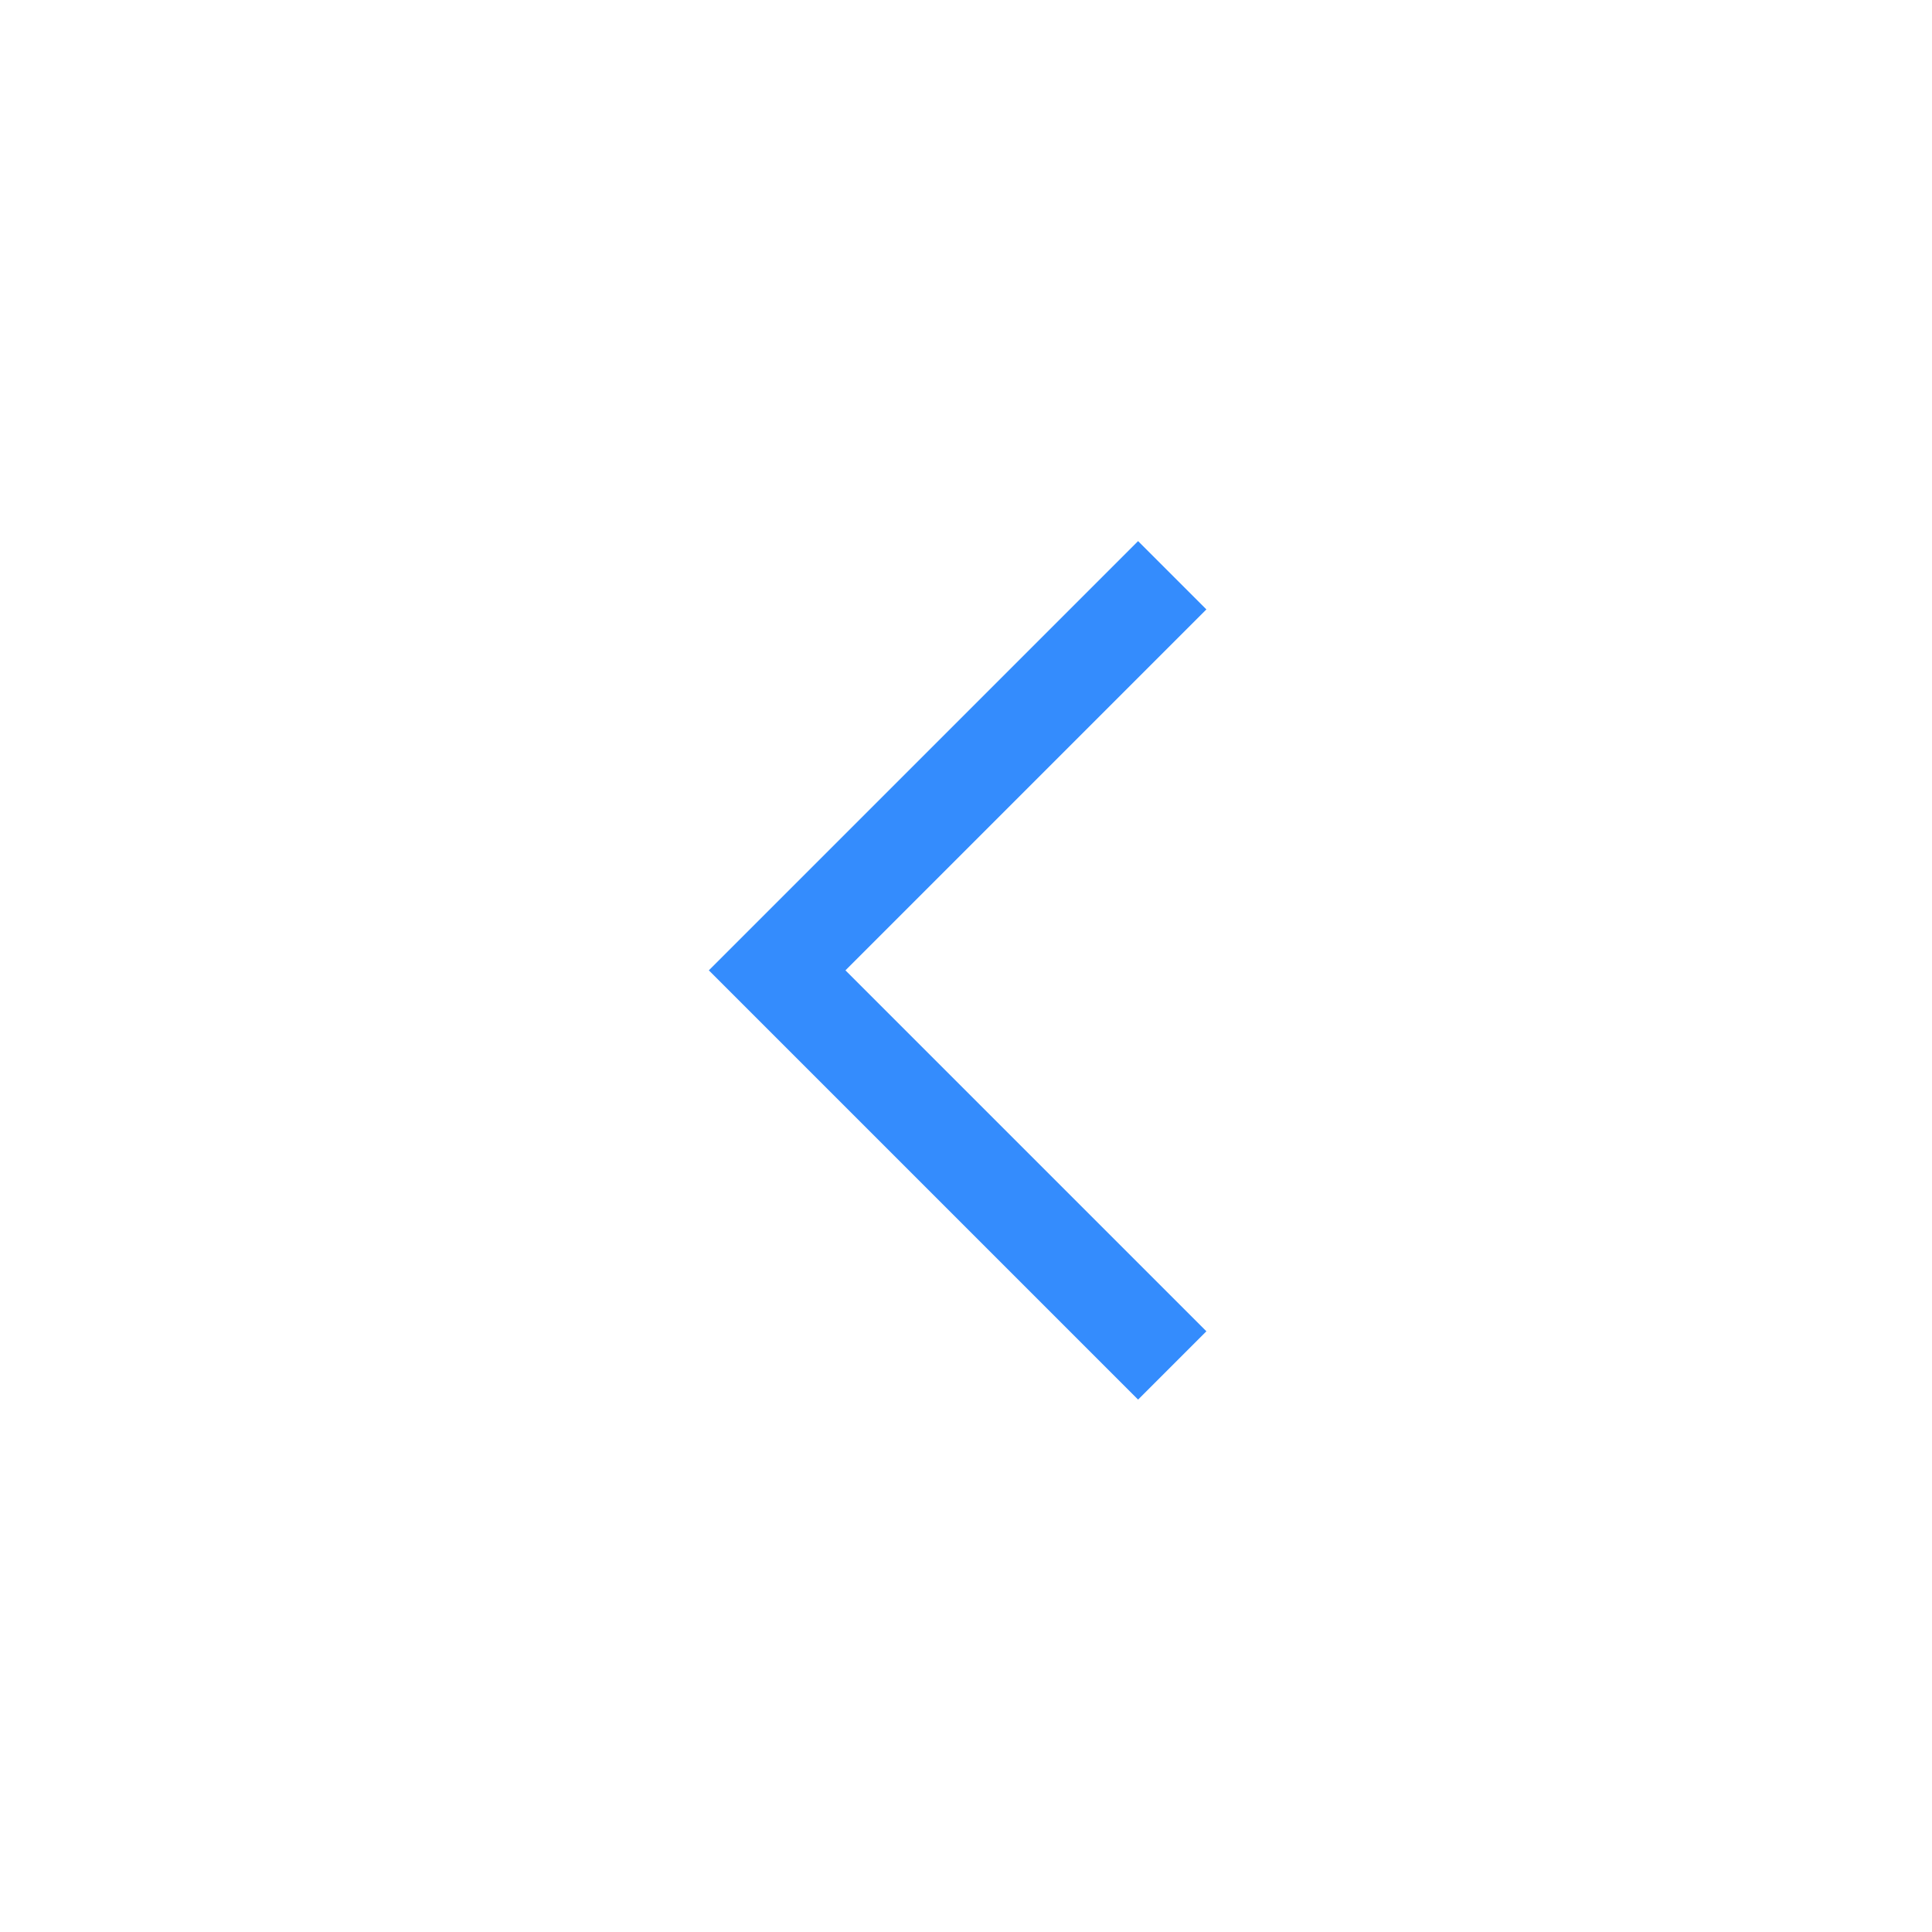
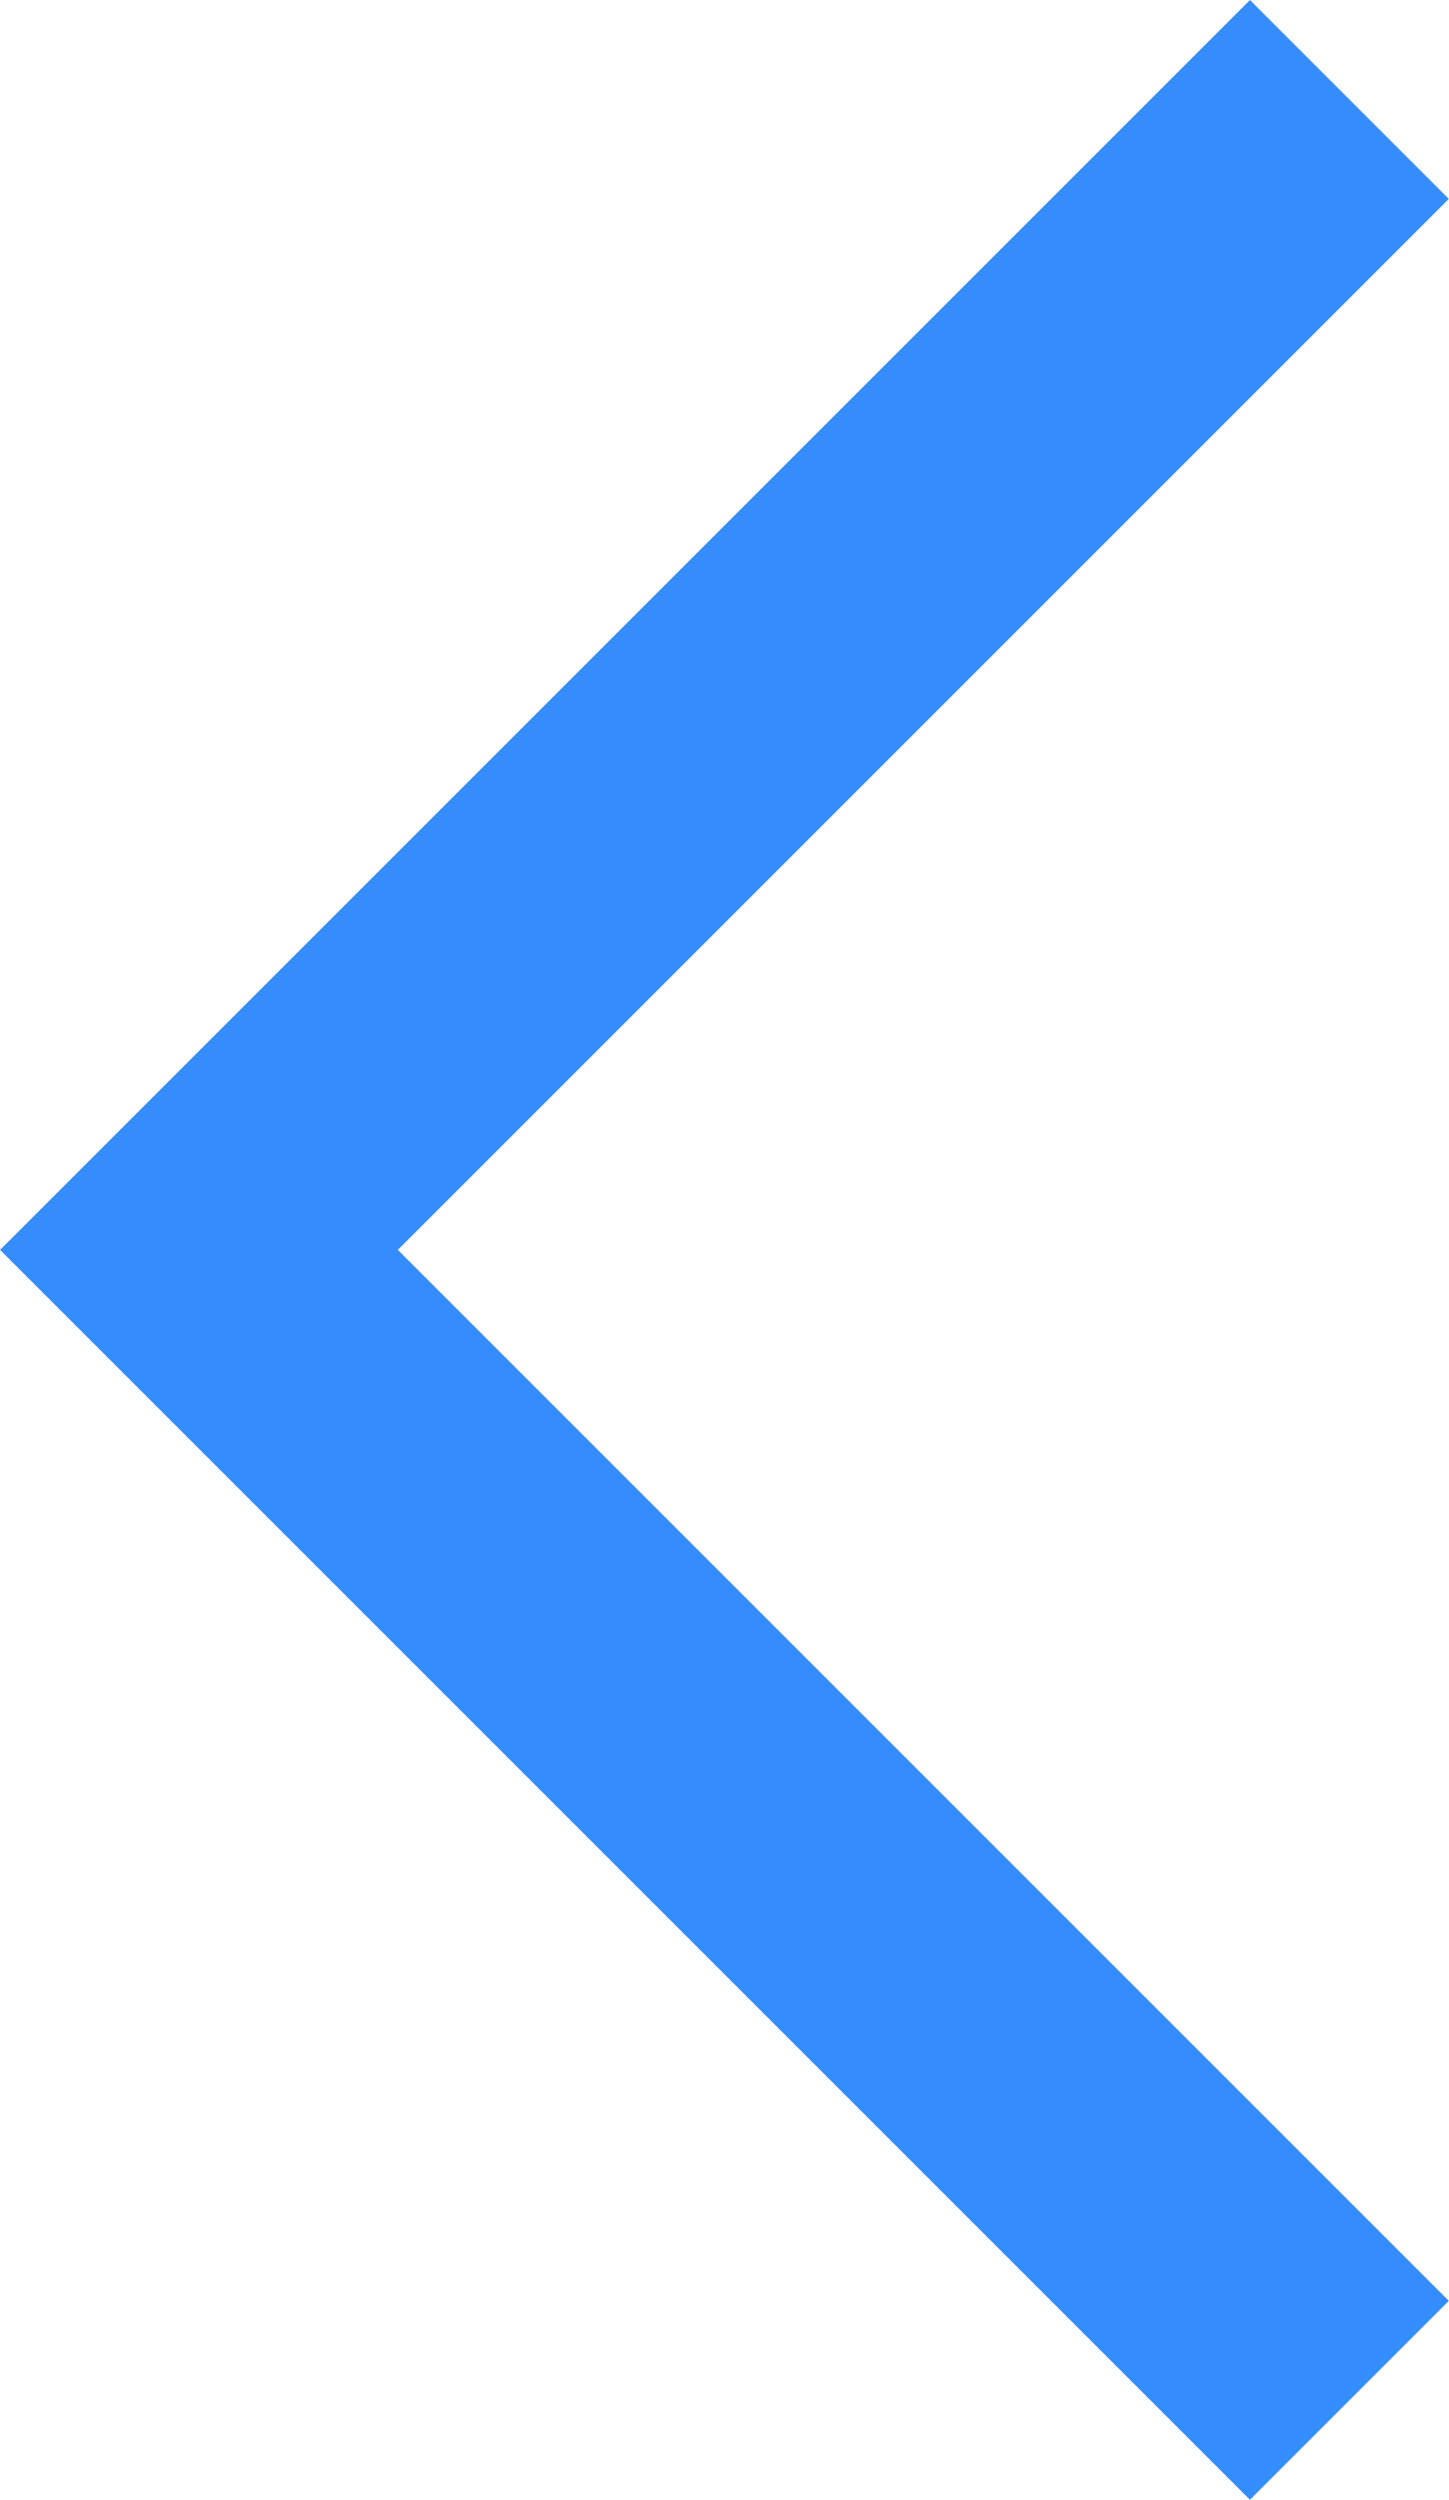
- <svg xmlns="http://www.w3.org/2000/svg" width="20" height="20" viewBox="0 0 20 20">
-   <g fill="none" fill-rule="evenodd">
-     <path stroke="#348CFD" d="m12.135 5.955-4.09 4.09 4.09 4.09" />
-     <path d="M0 0h20v20H0z" />
+ <svg xmlns="http://www.w3.org/2000/svg" width="5.151px" height="8.888px" viewBox="0 0 5.151 8.888" version="1.1">
+   <g id="Design-specs" stroke="none" stroke-width="1" fill="none" fill-rule="evenodd">
+     <g id="Segmentation-Components" transform="translate(-934.338, -141.6013)">
+       <g id="icon-disclosure-open" transform="translate(927, 136)">
+         <polyline id="Path-2" stroke="#348CFD" transform="translate(10.0902, 10.0451) rotate(90) translate(-10.0902, -10.0451)" points="6 8 10.09 12.09 14.18 8" />
+         <rect id="Rectangle" x="0" y="0" width="20" height="20" />
+       </g>
+     </g>
  </g>
</svg>
